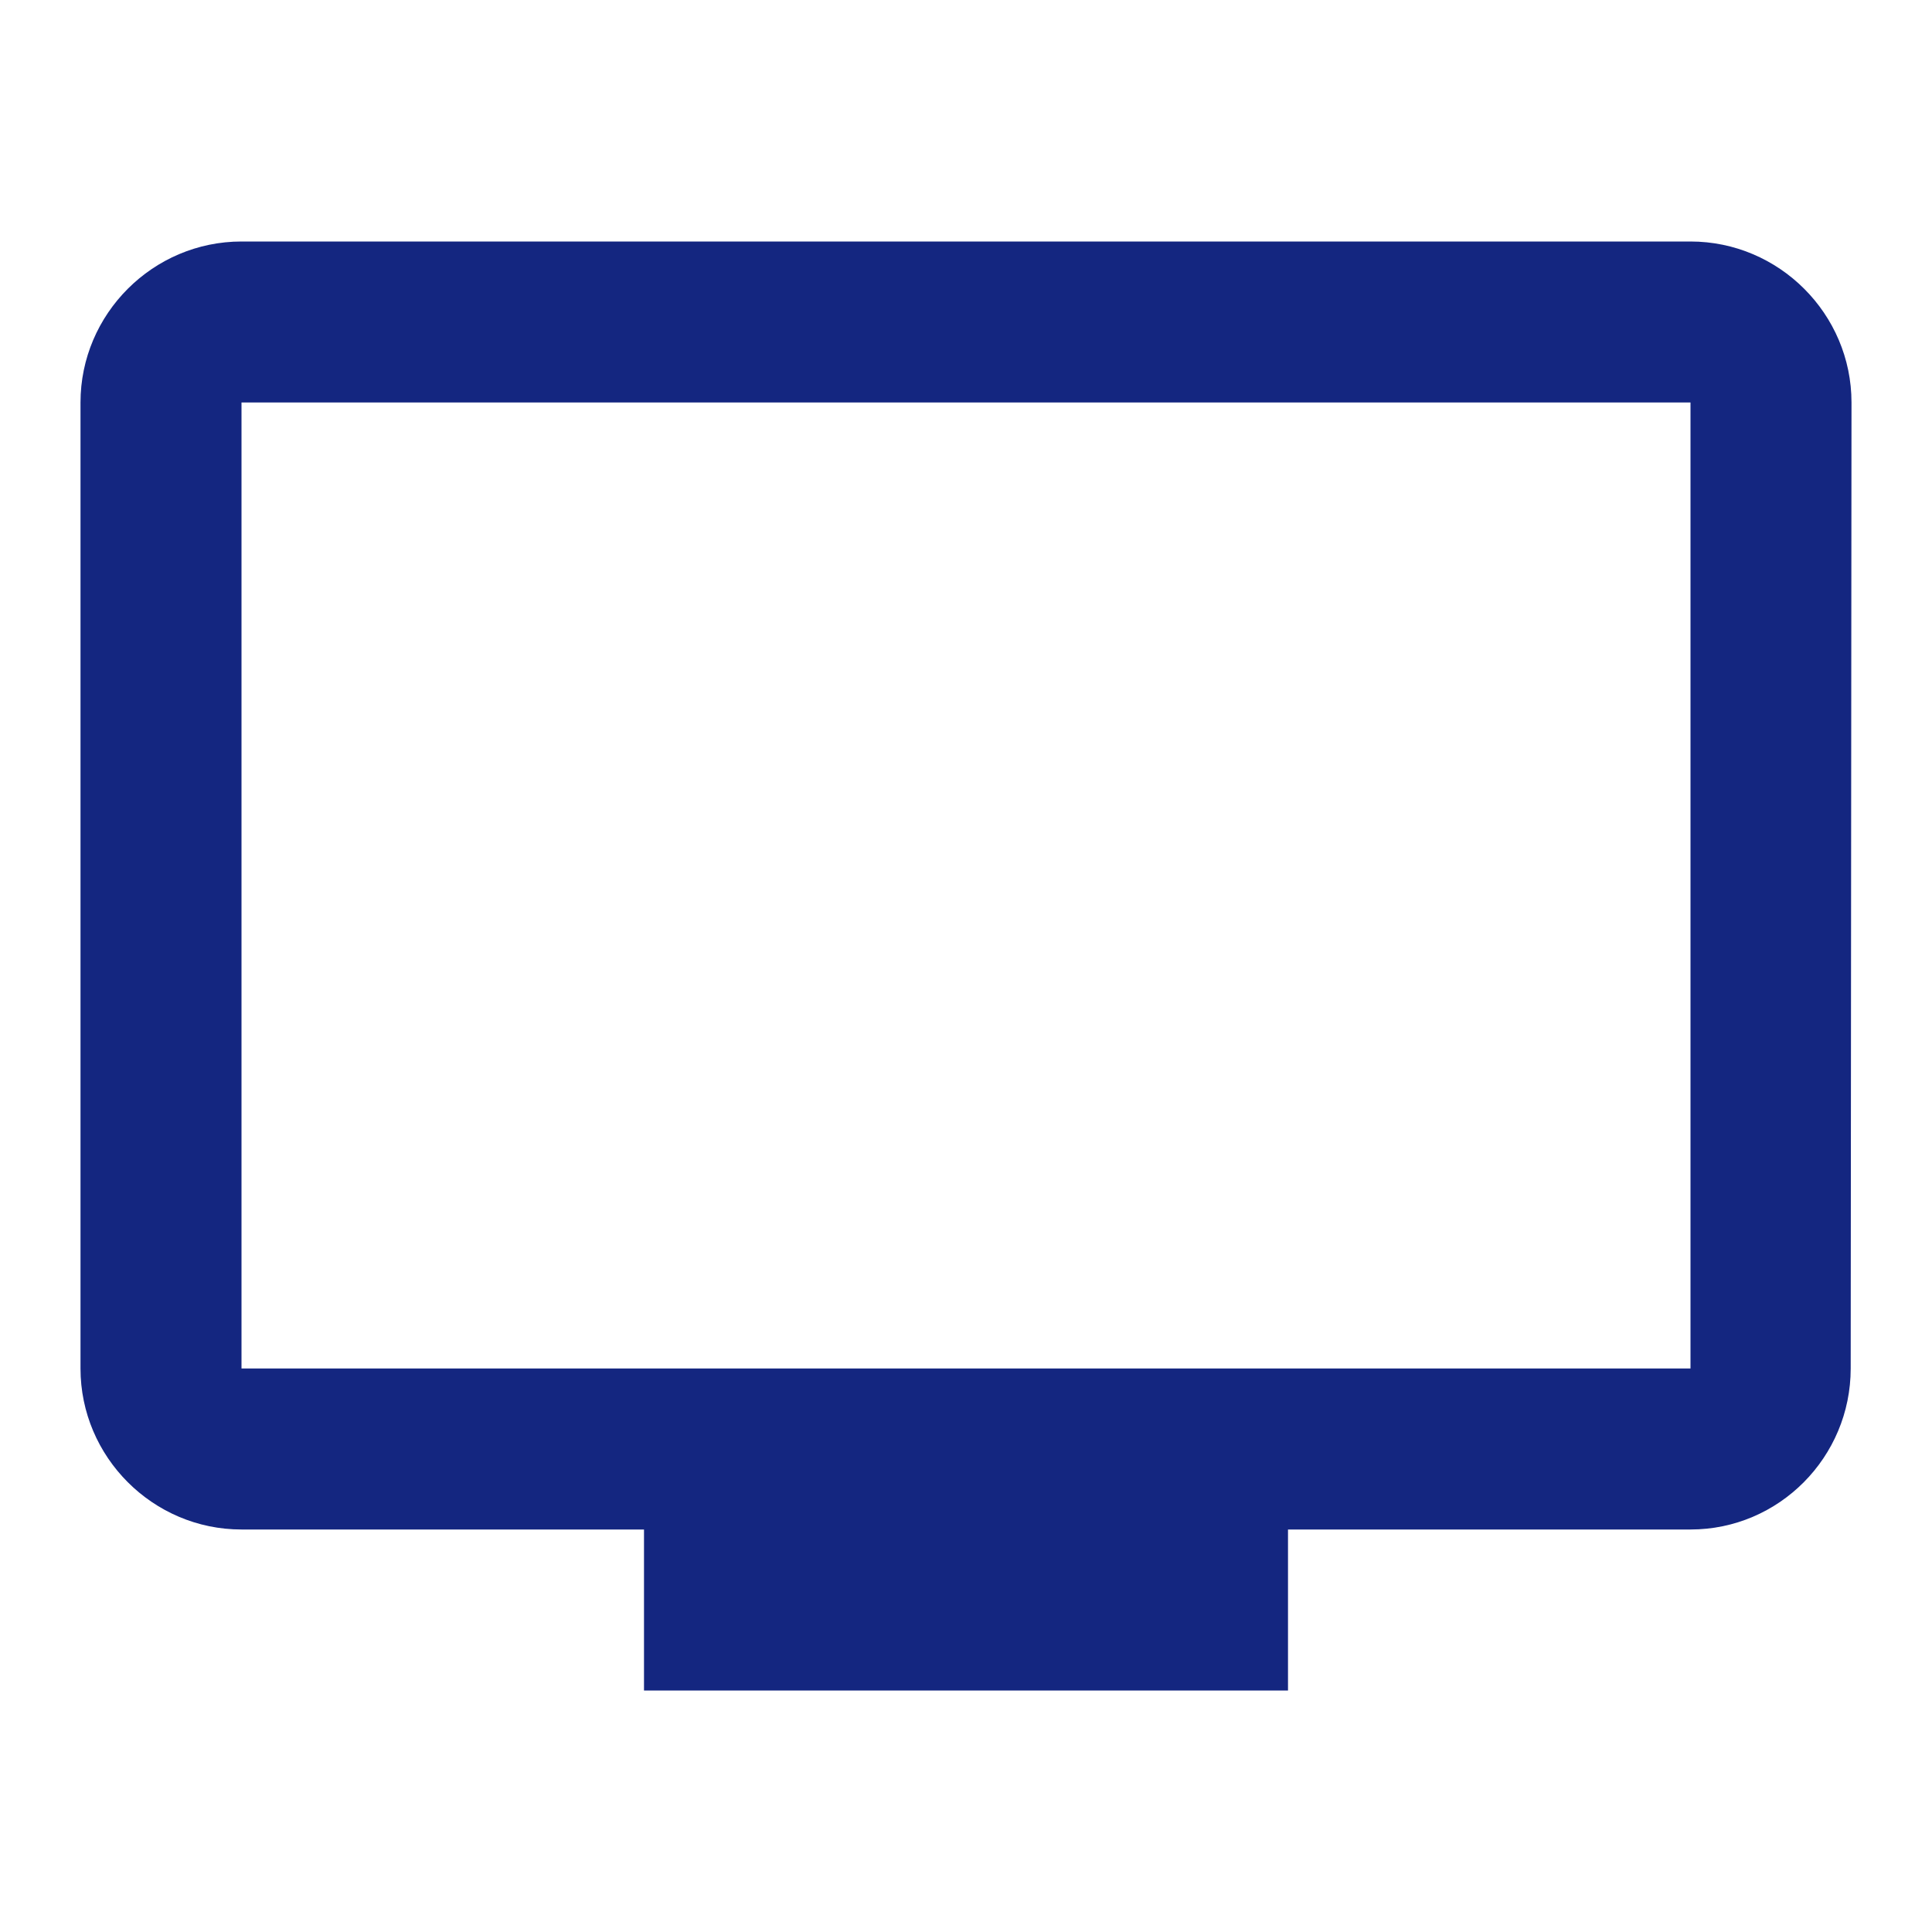
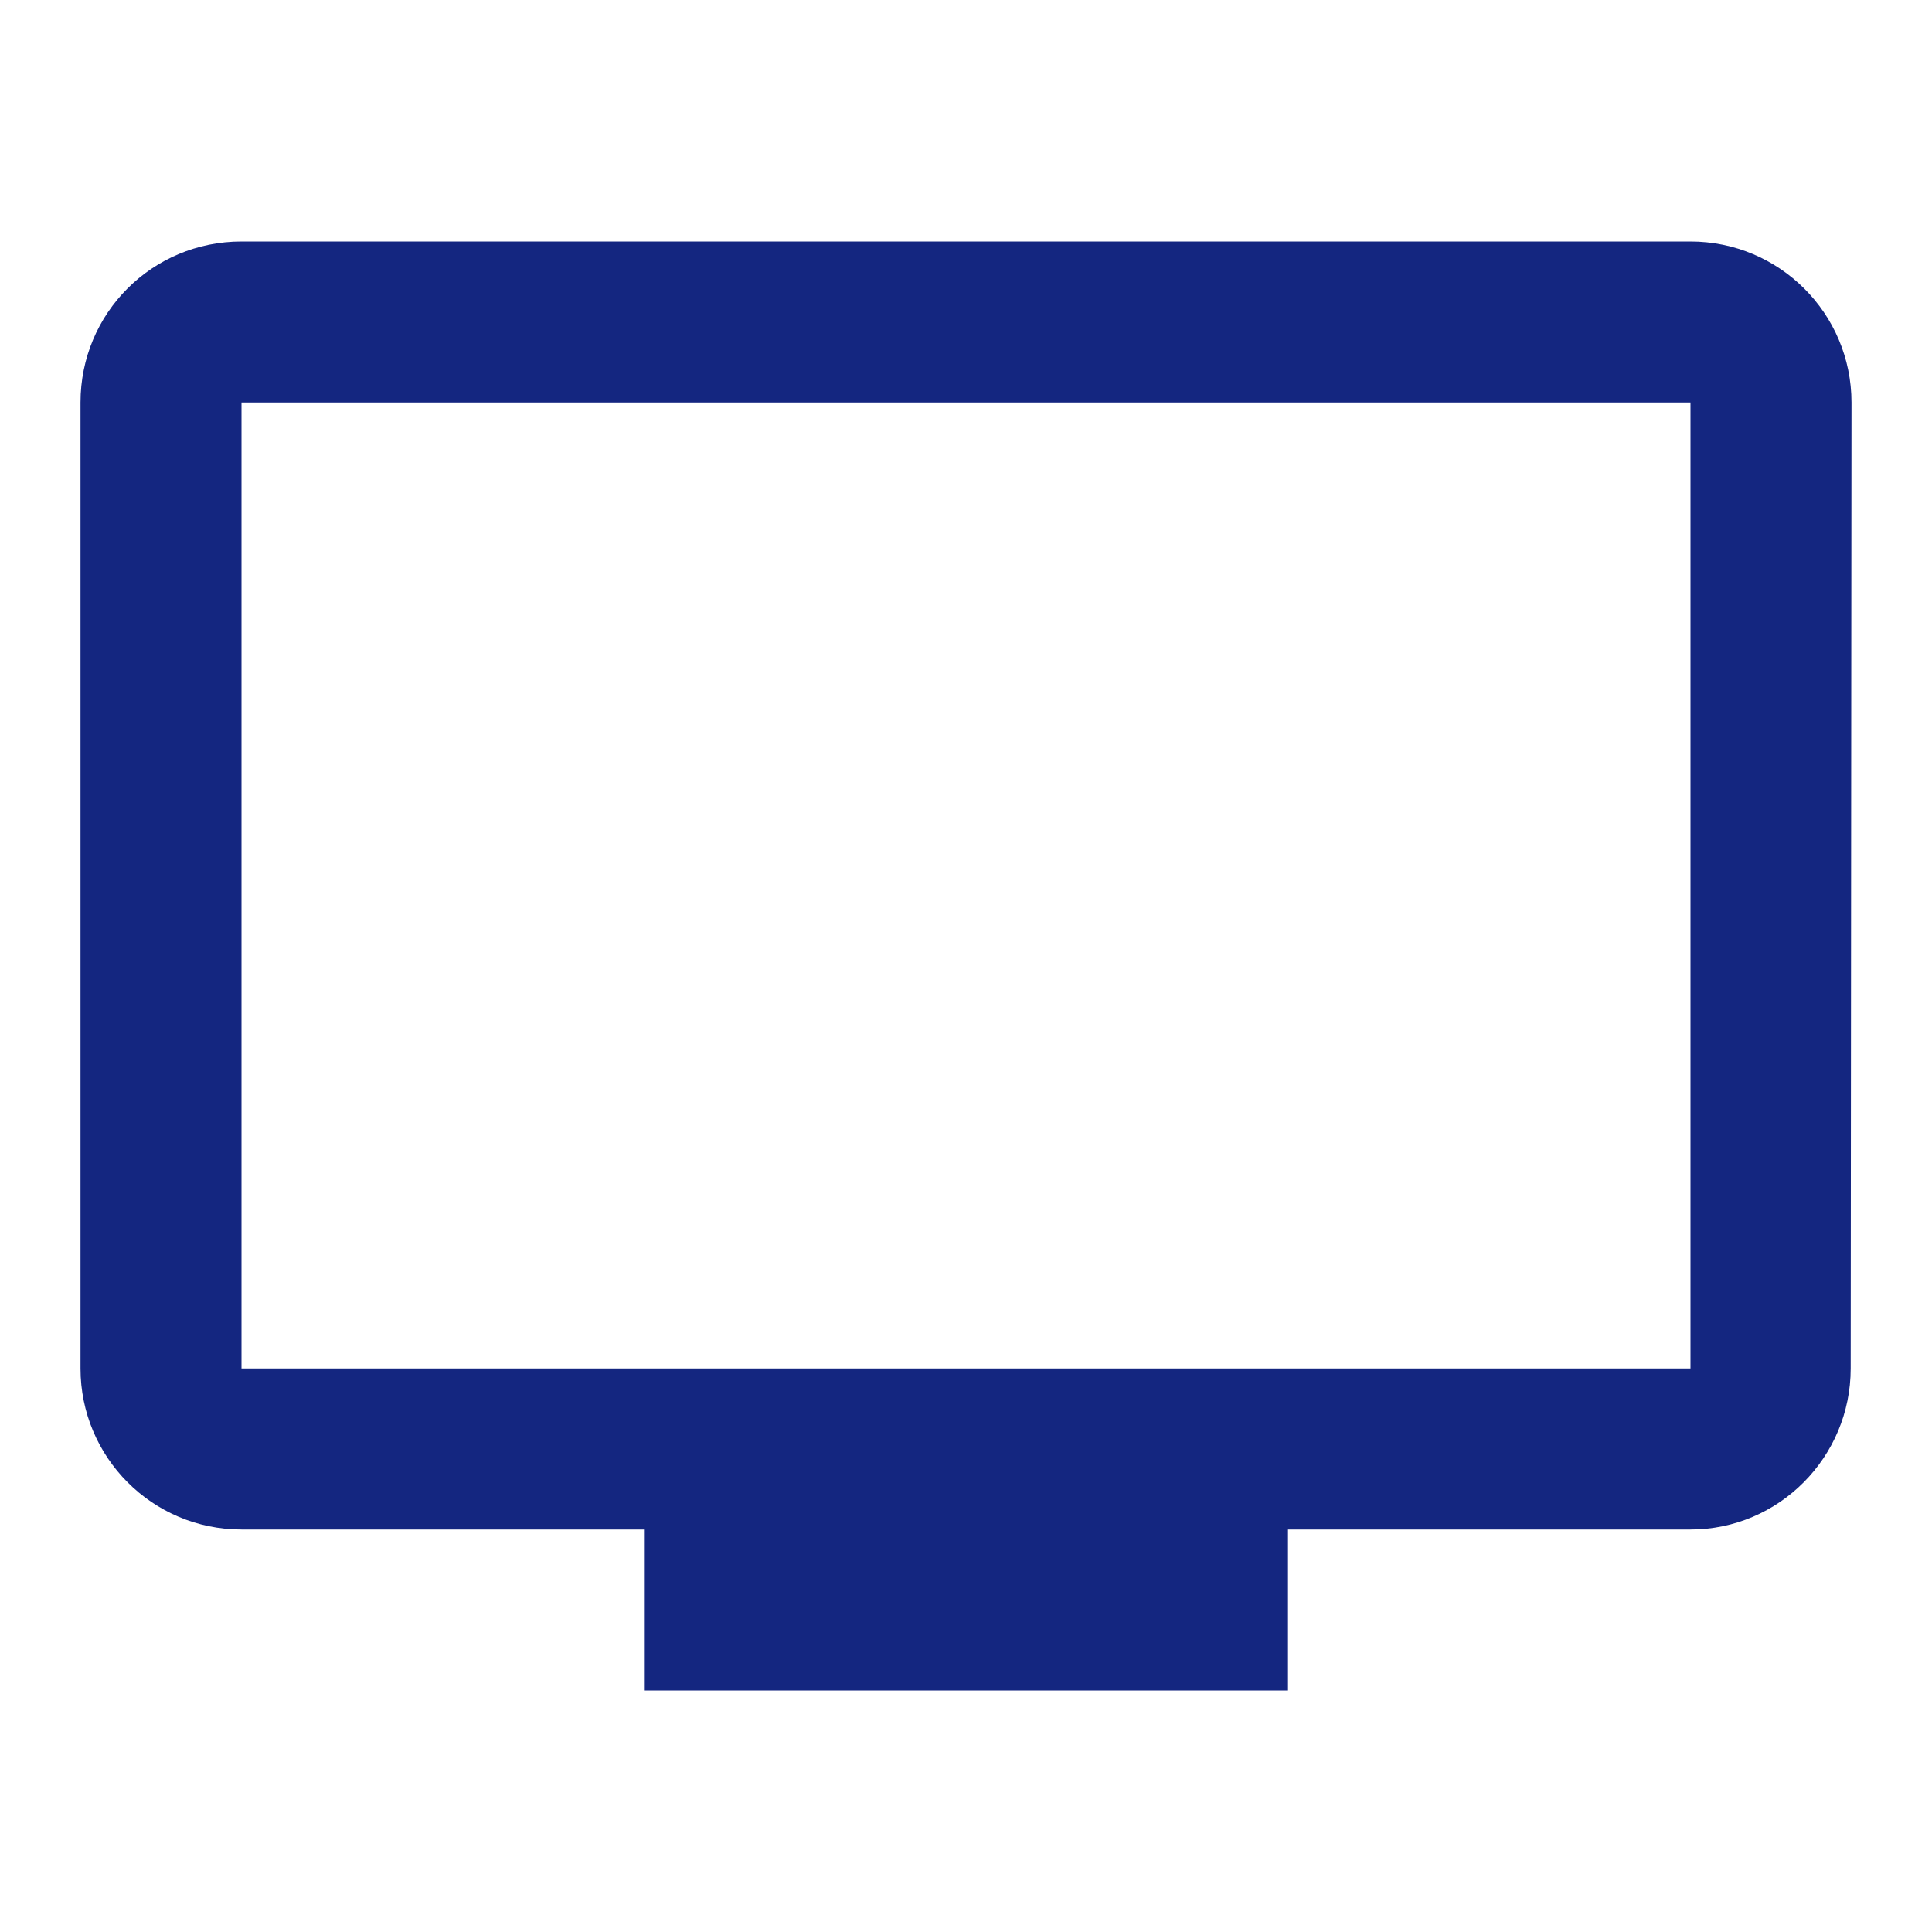
- <svg xmlns="http://www.w3.org/2000/svg" width="24" height="24" viewBox="0 0 24 24">
-   <path d="M0 0h24v24H0z" fill="none" />
-   <path fill="#142680" d="M21 3H3c-1.1 0-2 .9-2 2v12c0 1.1.9 2 2 2h5v2h8v-2h5c1.1 0 1.99-.9 1.99-2L23 5c0-1.1-.9-2-2-2zm0 14H3V5h18v12z" />
+ <svg xmlns="http://www.w3.org/2000/svg" width="24px" height="24px" viewBox="0 0 24 24" version="1.1">
+   <g id="Screen" stroke="none" stroke-width="1" fill="none" fill-rule="evenodd">
+     <g id="baseline-personal_video-24px">
+       <path d="M21,3 L3,3 C1.89,3 1,3.89 1,5 L1,17 C1,18.1 1.89,19 3,19 L8,19 L8,21 L16,21 L16,19 L21,19 C22.1,19 22.99,18.1 22.99,17 L23,5 C23,3.89 22.1,3 21,3 Z M21,17 L3,17 L3,5 L21,5 L21,17 Z" id="Shape" fill="#142680" fill-rule="nonzero" />
+       <polygon id="Shape" points="0 0 24 0 24 24 0 24" />
+     </g>
+   </g>
</svg>
